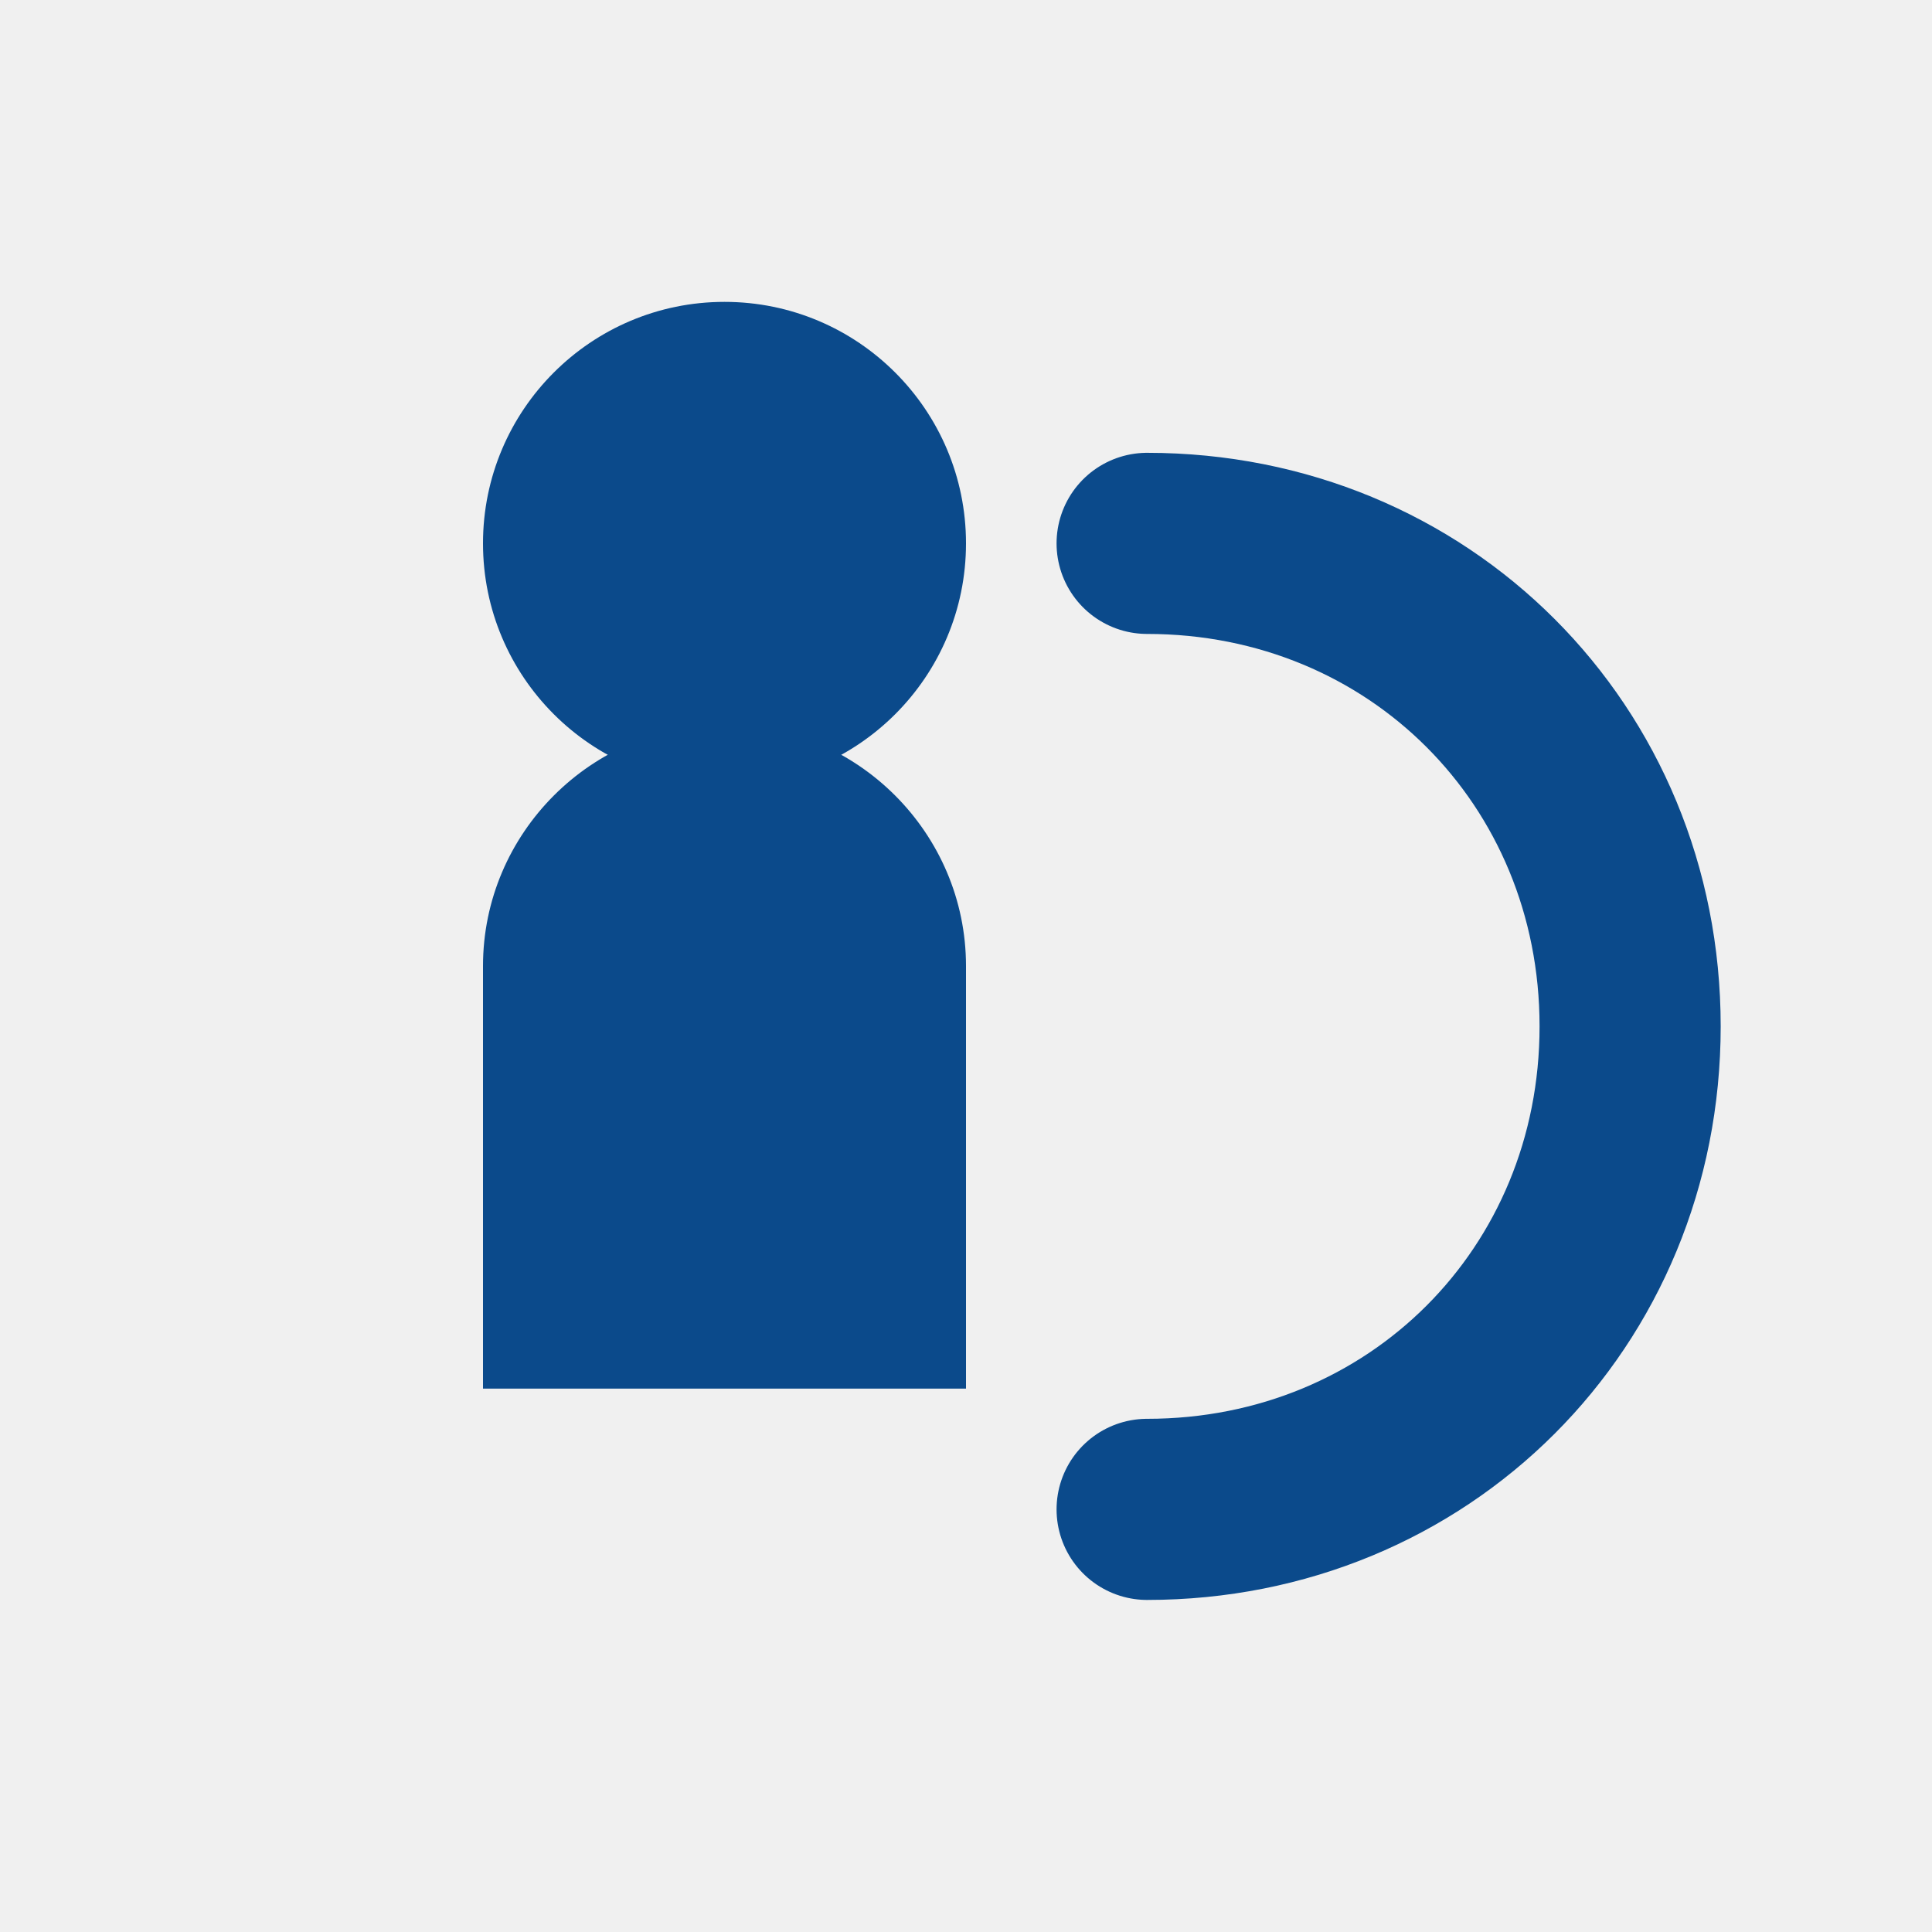
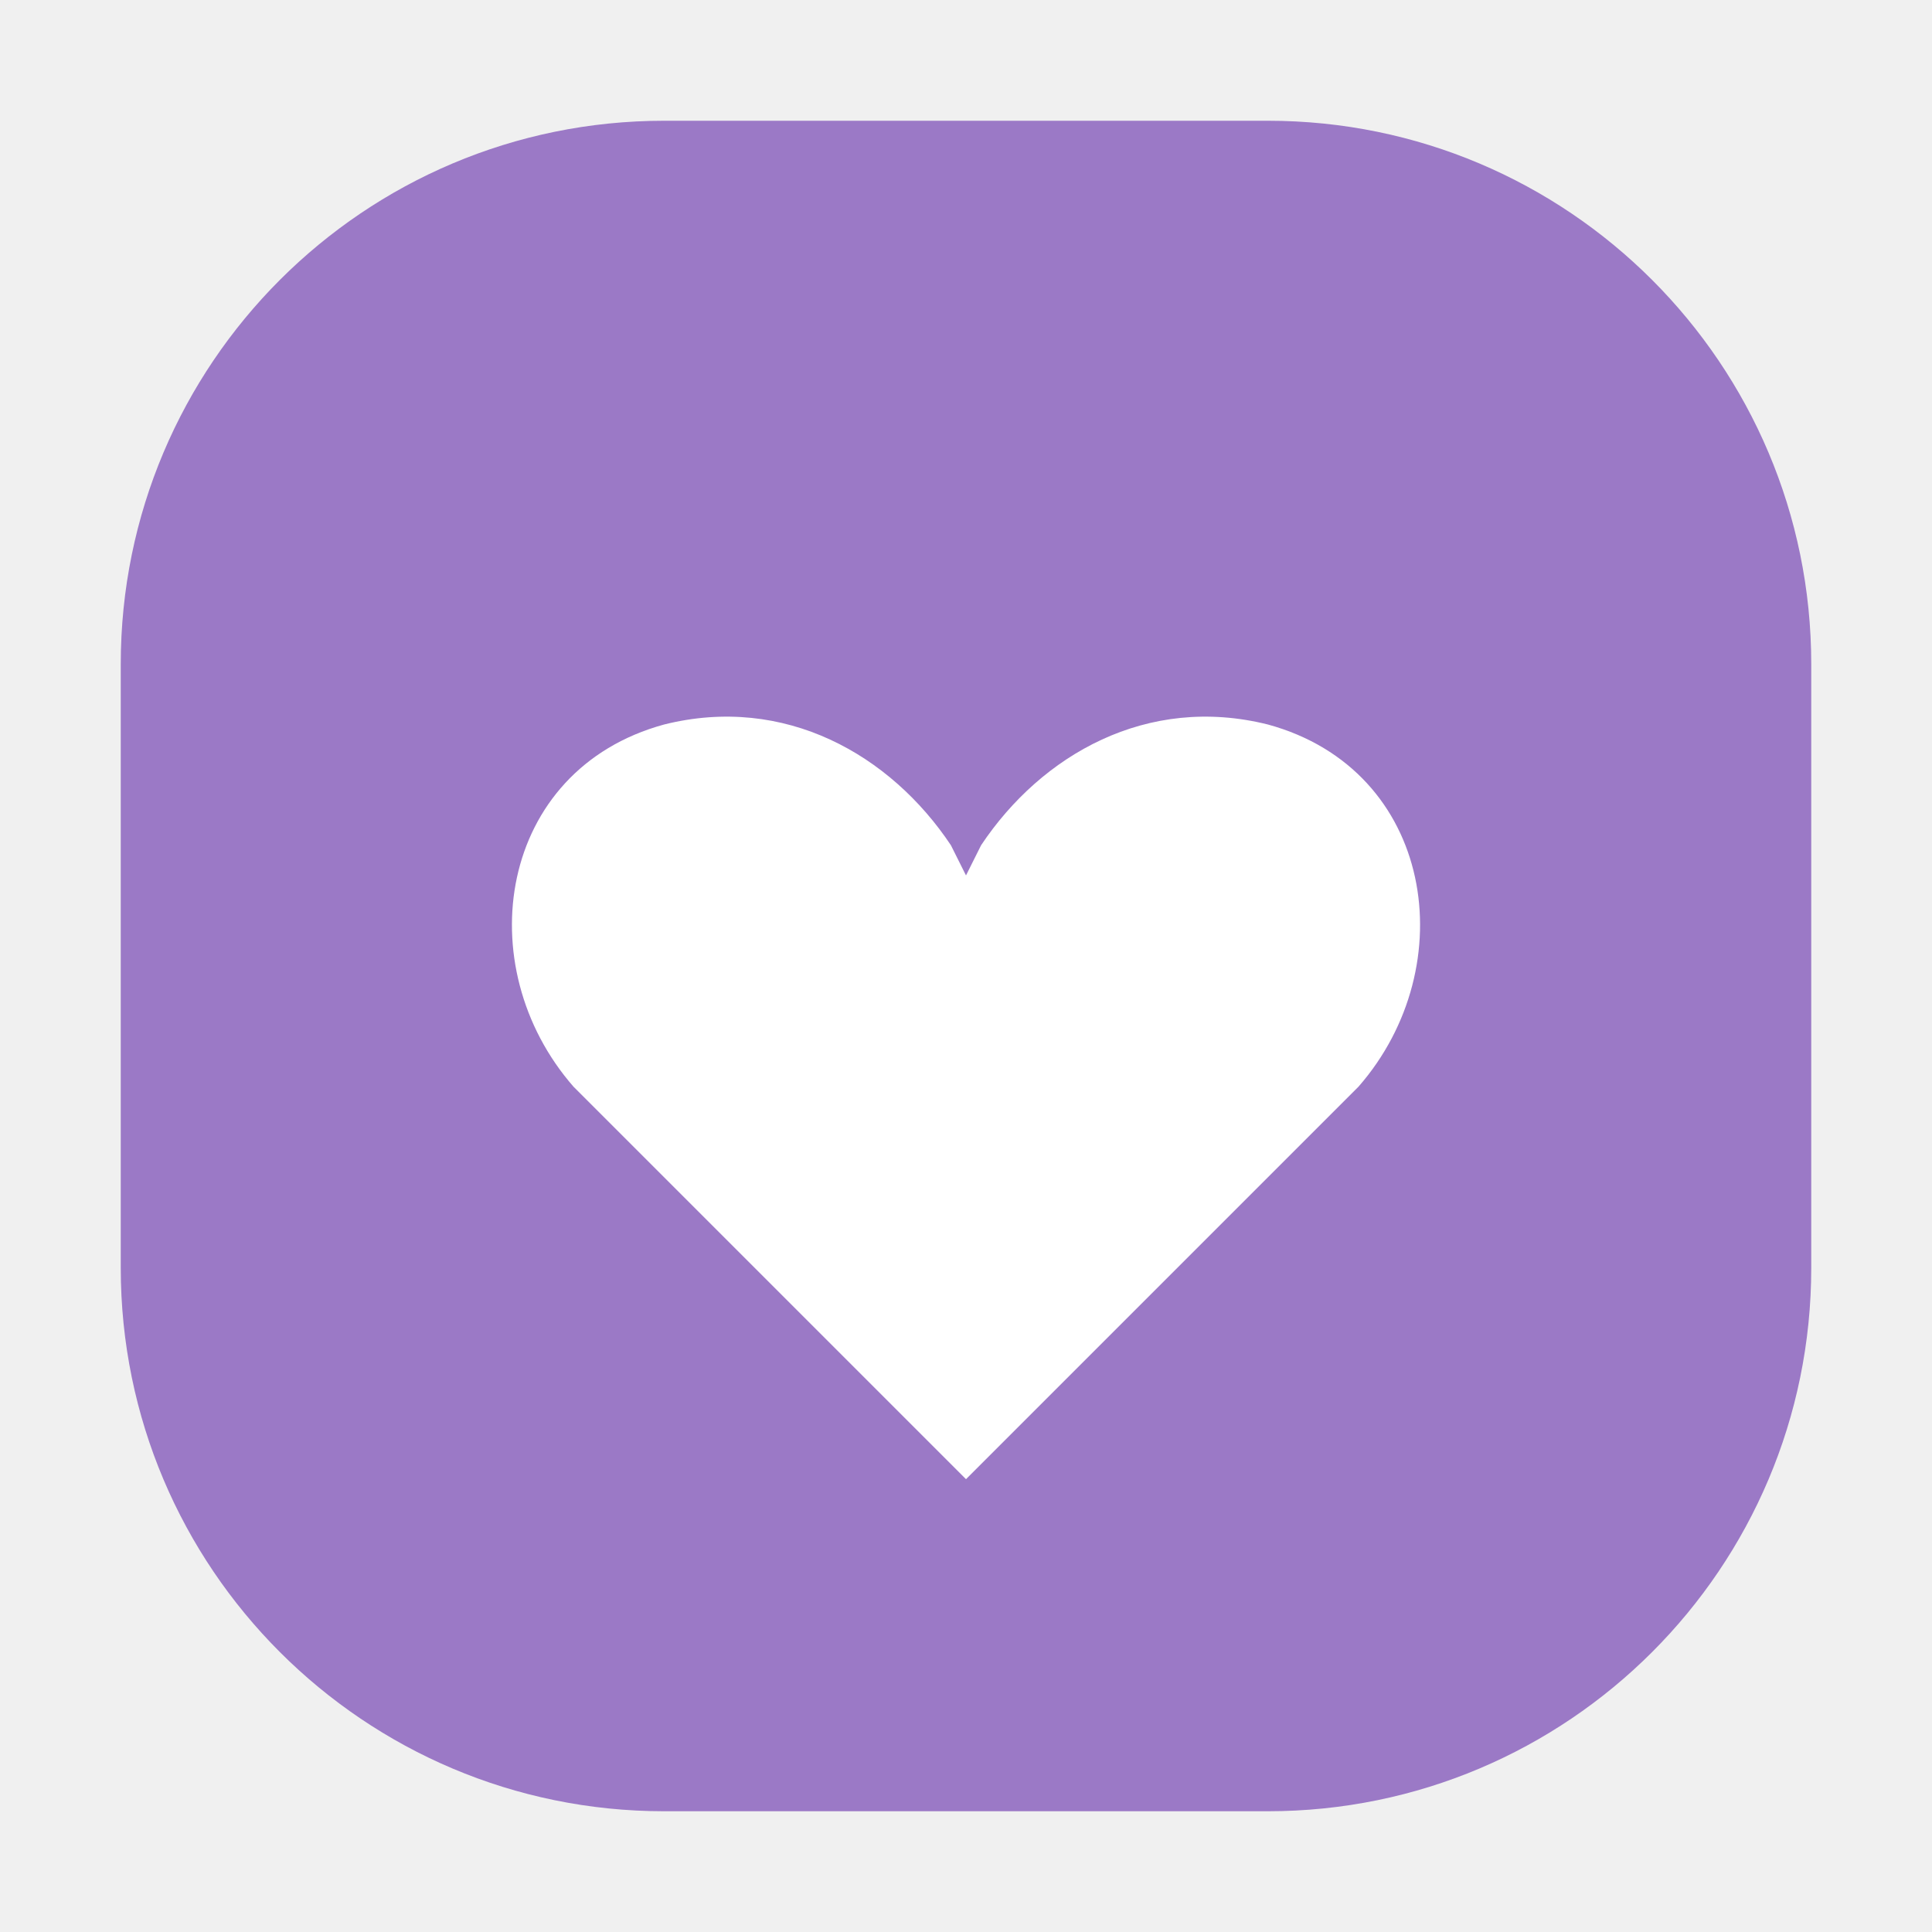
- <svg xmlns="http://www.w3.org/2000/svg" viewBox="0 0 64 64" fill="none">
-   <circle cx="24" cy="18" r="8" fill="#0b4a8b" />
-   <path d="M16 32C16 27.6 19.6 24 24 24C28.4 24 32 27.6 32 32V46H16V32Z" fill="#0b4a8b" />
-   <path d="M38 50C47 50 54 43 54 34C54 25 47 18 38 18" stroke="#0b4a8b" stroke-width="6" stroke-linecap="round" />
+ <svg xmlns="http://www.w3.org/2000/svg" viewBox="0 0 64 64" width="64" height="64" style="color:#9B79C6">
+   <rect x="4" y="4" width="56" height="56" rx="18" fill="currentColor" />
+   <path fill="#ffffff" d=" M32 49 L19 36 C15.5 32 16.5 25.5 22 24 C26 23 29.5 25 31.5 28 L32 29 L32.5 28 C34.5 25 38 23 42 24 C47.5 25.5 48.5 32 45 36 L32 49 Z" />
</svg>
